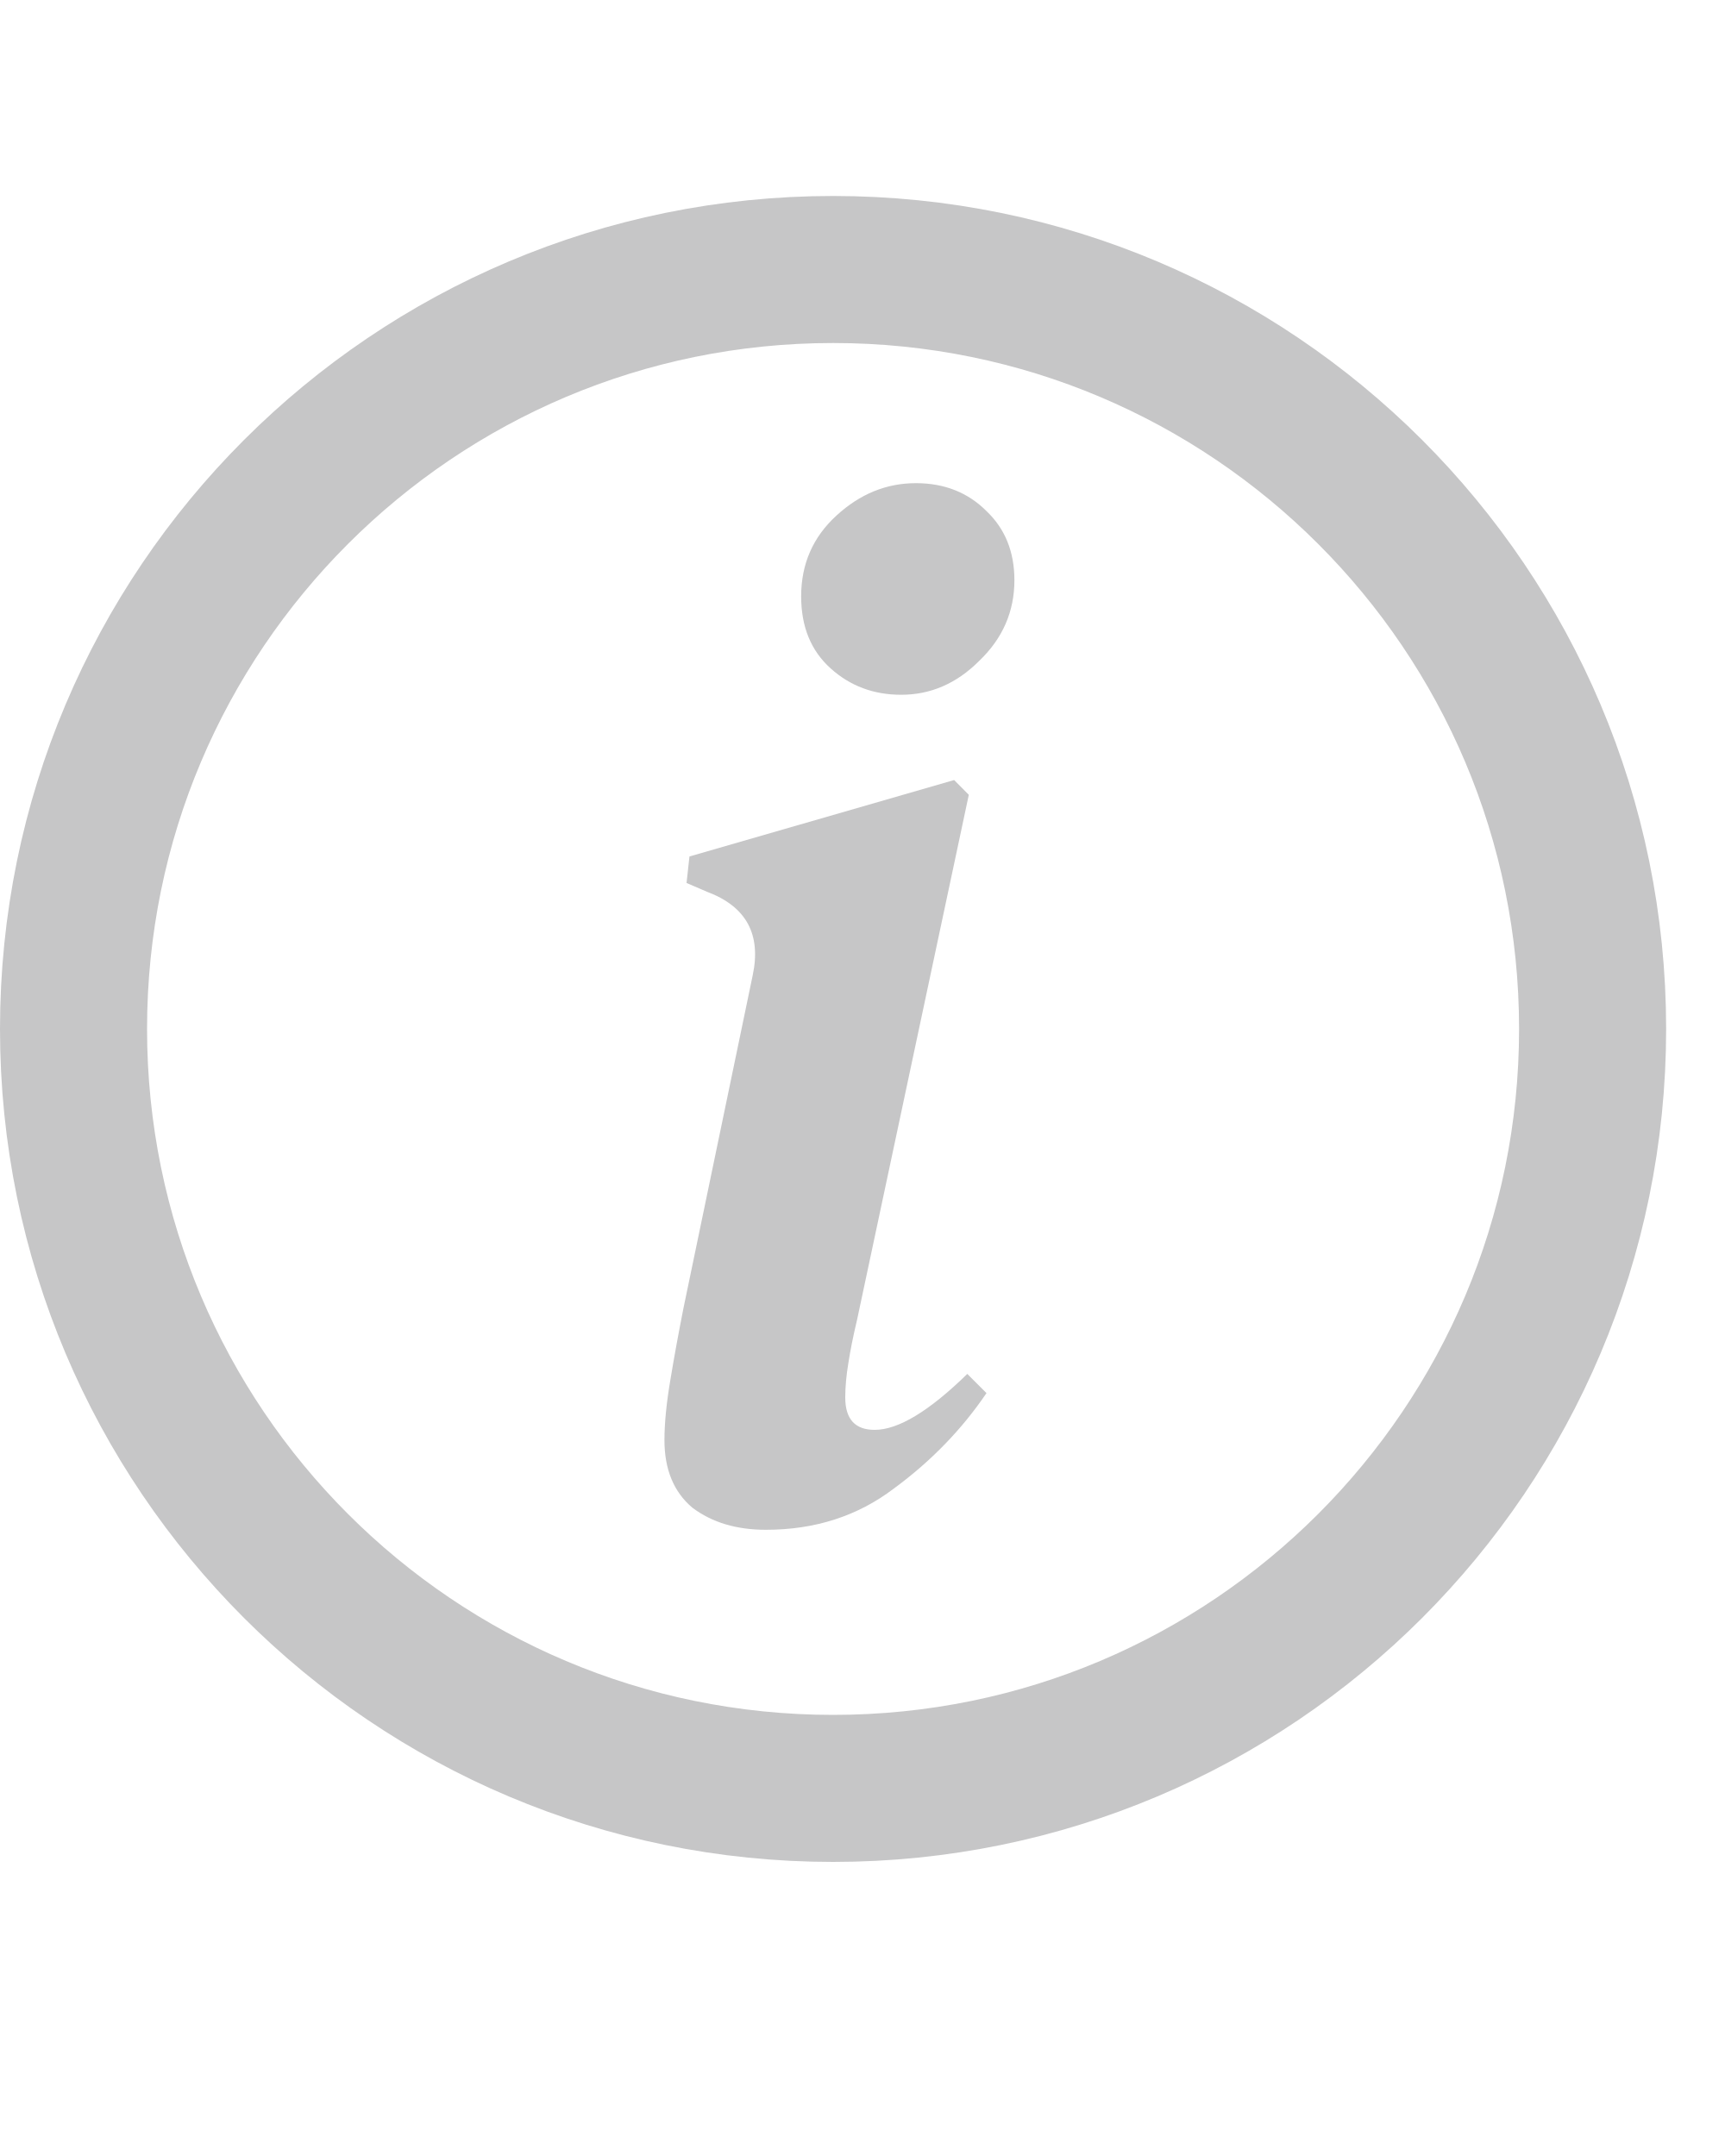
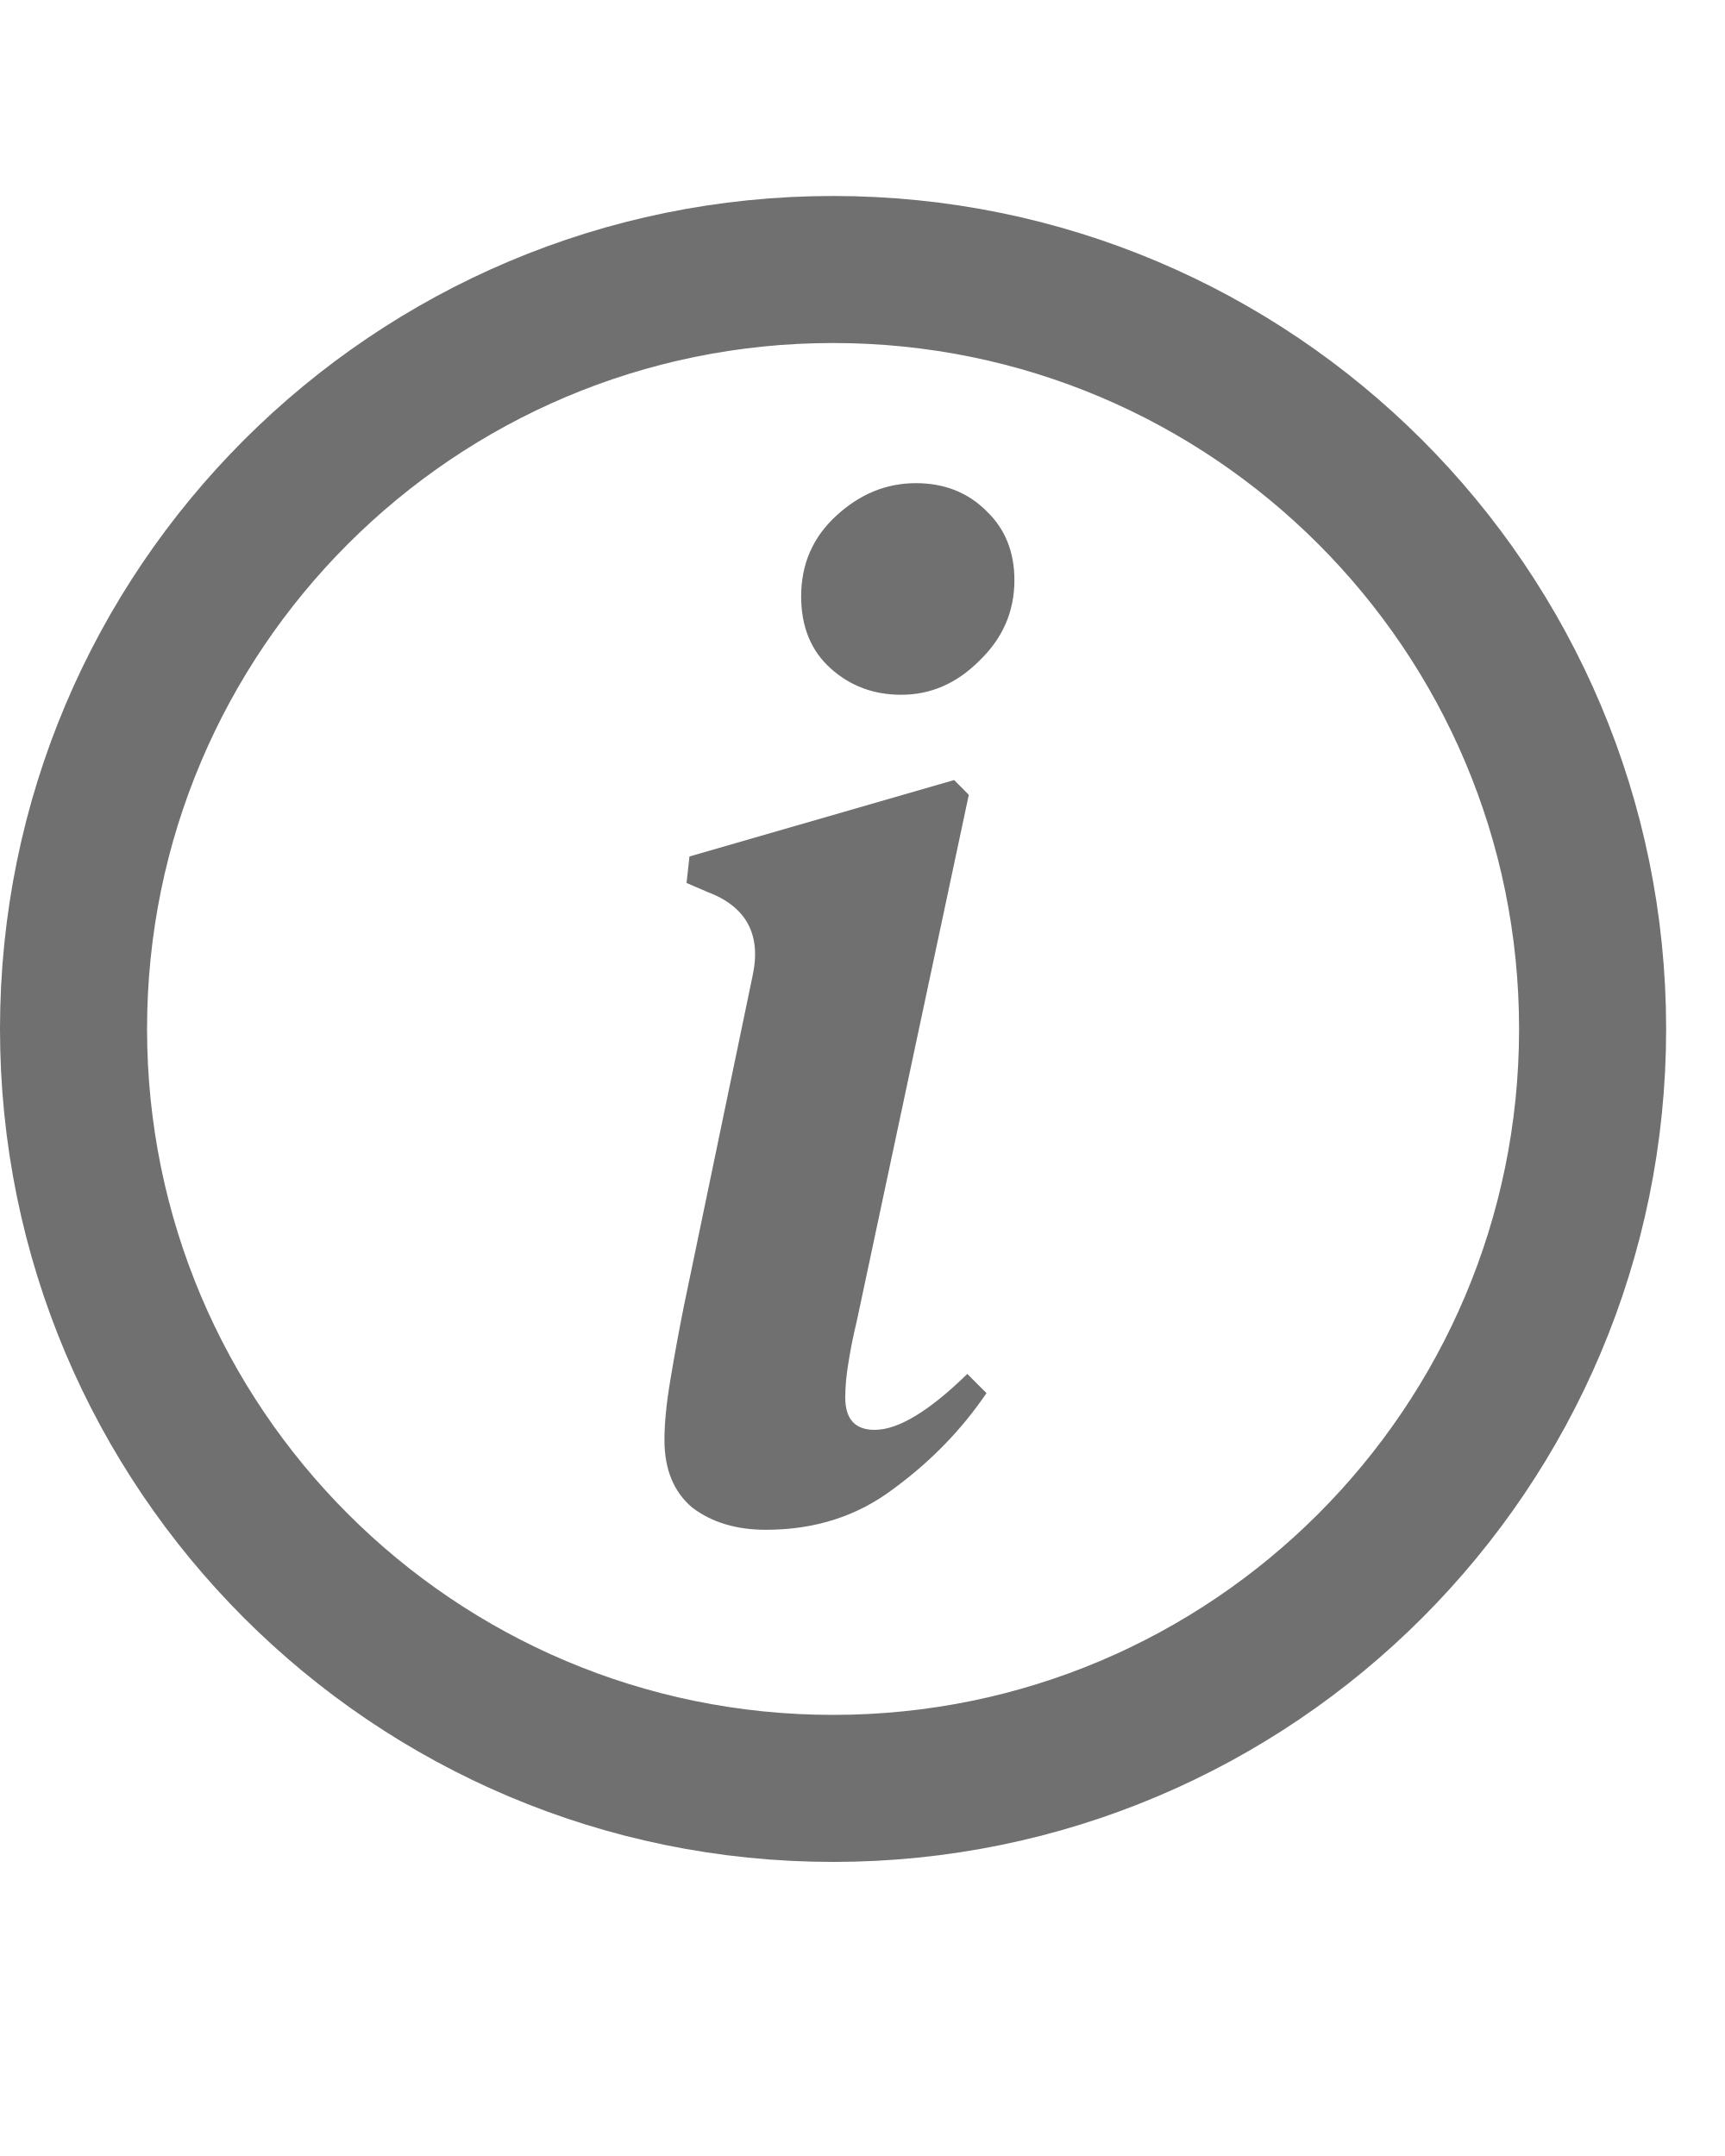
<svg xmlns="http://www.w3.org/2000/svg" width="16" height="20" viewBox="0 0 16 20" fill="none">
-   <path d="M8.359 6.445C8.104 6.445 7.886 6.364 7.704 6.2C7.522 6.036 7.431 5.814 7.431 5.532C7.431 5.232 7.54 4.982 7.759 4.782C7.977 4.582 8.222 4.482 8.495 4.482C8.759 4.482 8.977 4.568 9.15 4.741C9.322 4.905 9.409 5.118 9.409 5.382C9.409 5.673 9.3 5.923 9.081 6.132C8.872 6.341 8.631 6.445 8.359 6.445ZM7.104 14.191C6.831 14.191 6.604 14.123 6.422 13.986C6.25 13.841 6.163 13.632 6.163 13.359C6.163 13.204 6.181 13.018 6.218 12.8C6.254 12.582 6.295 12.359 6.34 12.132L6.981 9.05C7.063 8.668 6.922 8.409 6.559 8.273L6.368 8.191L6.395 7.945L8.85 7.236L8.986 7.373L7.95 12.241C7.913 12.396 7.886 12.532 7.868 12.65C7.85 12.759 7.84 12.864 7.84 12.964C7.84 13.164 7.931 13.264 8.113 13.264C8.331 13.264 8.618 13.091 8.972 12.745L9.15 12.923C8.922 13.259 8.636 13.555 8.29 13.809C7.954 14.064 7.559 14.191 7.104 14.191Z" fill="#C6C6C7" />
-   <circle cx="7.727" cy="9.545" r="7.045" stroke="#C6C6C7" stroke-width="1.364" />
+   <path d="M8.359 6.445C8.104 6.445 7.886 6.364 7.704 6.2C7.522 6.036 7.431 5.814 7.431 5.532C7.431 5.232 7.54 4.982 7.759 4.782C7.977 4.582 8.222 4.482 8.495 4.482C8.759 4.482 8.977 4.568 9.15 4.741C9.322 4.905 9.409 5.118 9.409 5.382C9.409 5.673 9.3 5.923 9.081 6.132C8.872 6.341 8.631 6.445 8.359 6.445ZM7.104 14.191C6.831 14.191 6.604 14.123 6.422 13.986C6.25 13.841 6.163 13.632 6.163 13.359C6.163 13.204 6.181 13.018 6.218 12.8C6.254 12.582 6.295 12.359 6.34 12.132L6.981 9.05C7.063 8.668 6.922 8.409 6.559 8.273L6.368 8.191L6.395 7.945L8.85 7.236L8.986 7.373L7.95 12.241C7.913 12.396 7.886 12.532 7.868 12.65C7.85 12.759 7.84 12.864 7.84 12.964C7.84 13.164 7.931 13.264 8.113 13.264C8.331 13.264 8.618 13.091 8.972 12.745L9.15 12.923C8.922 13.259 8.636 13.555 8.29 13.809C7.954 14.064 7.559 14.191 7.104 14.191Z" fill="#707070" />
+   <circle cx="7.727" cy="9.545" r="7.045" stroke="#707070" stroke-width="1.364" />
</svg>
